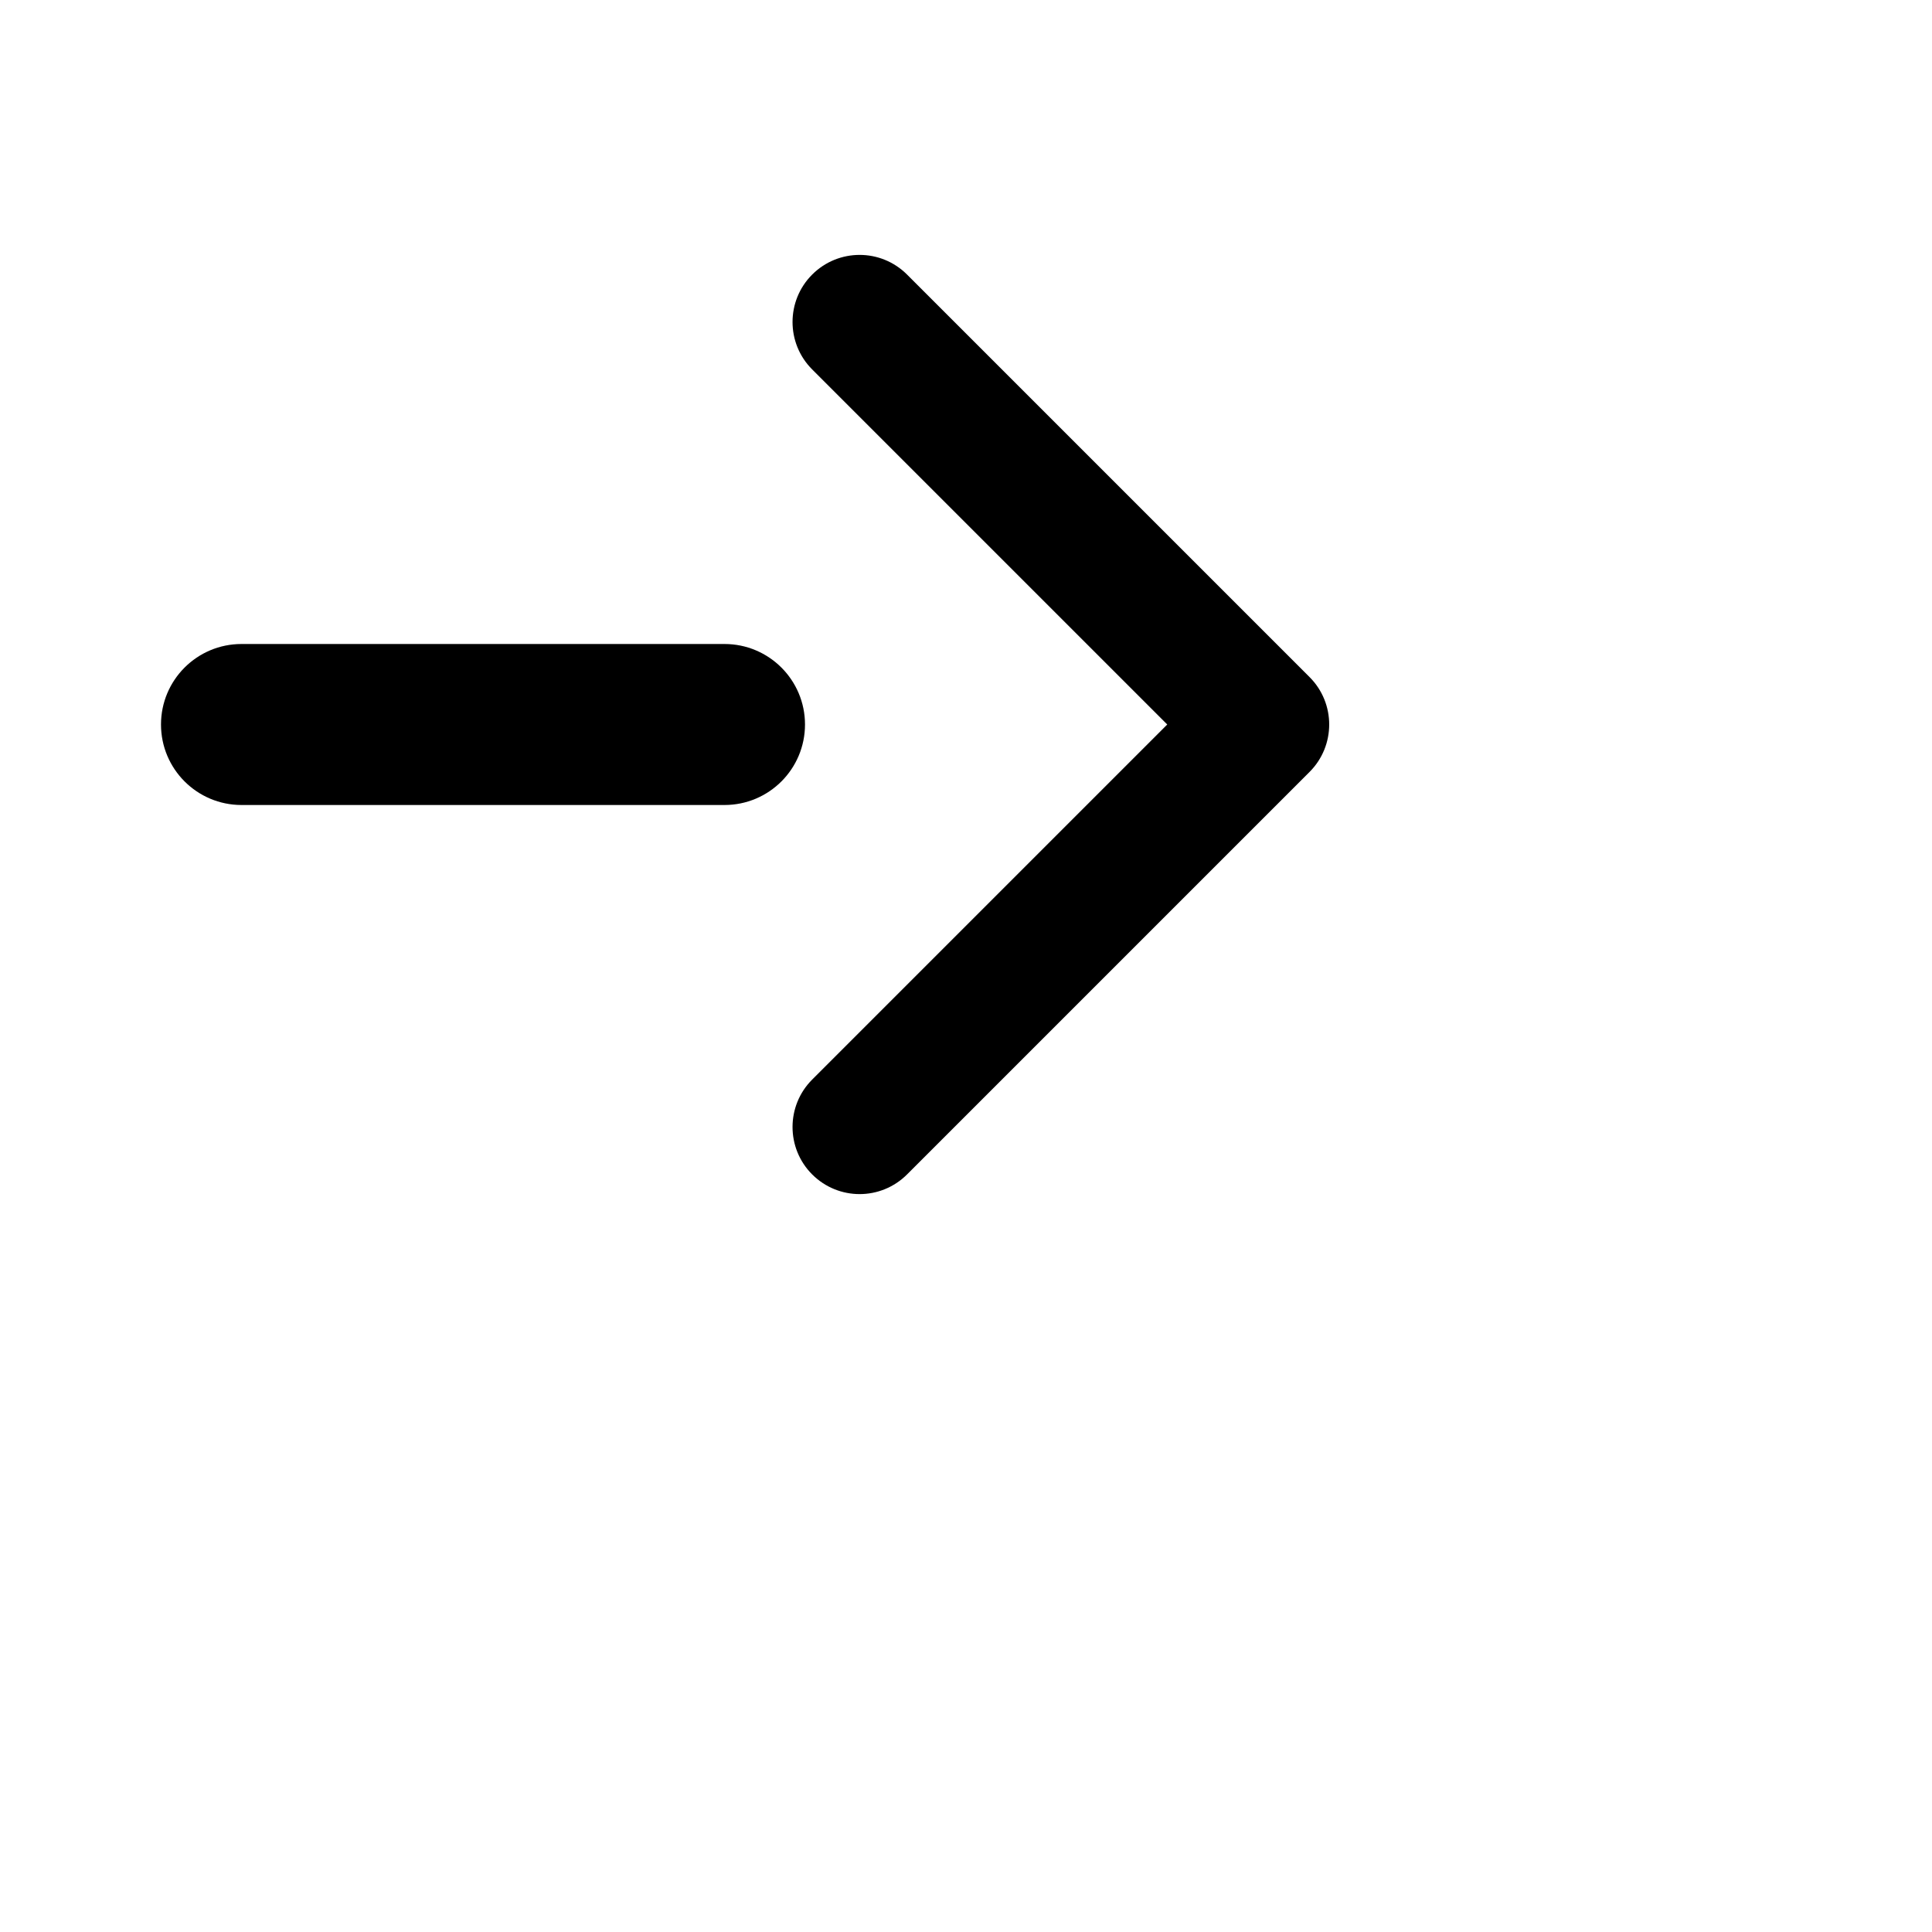
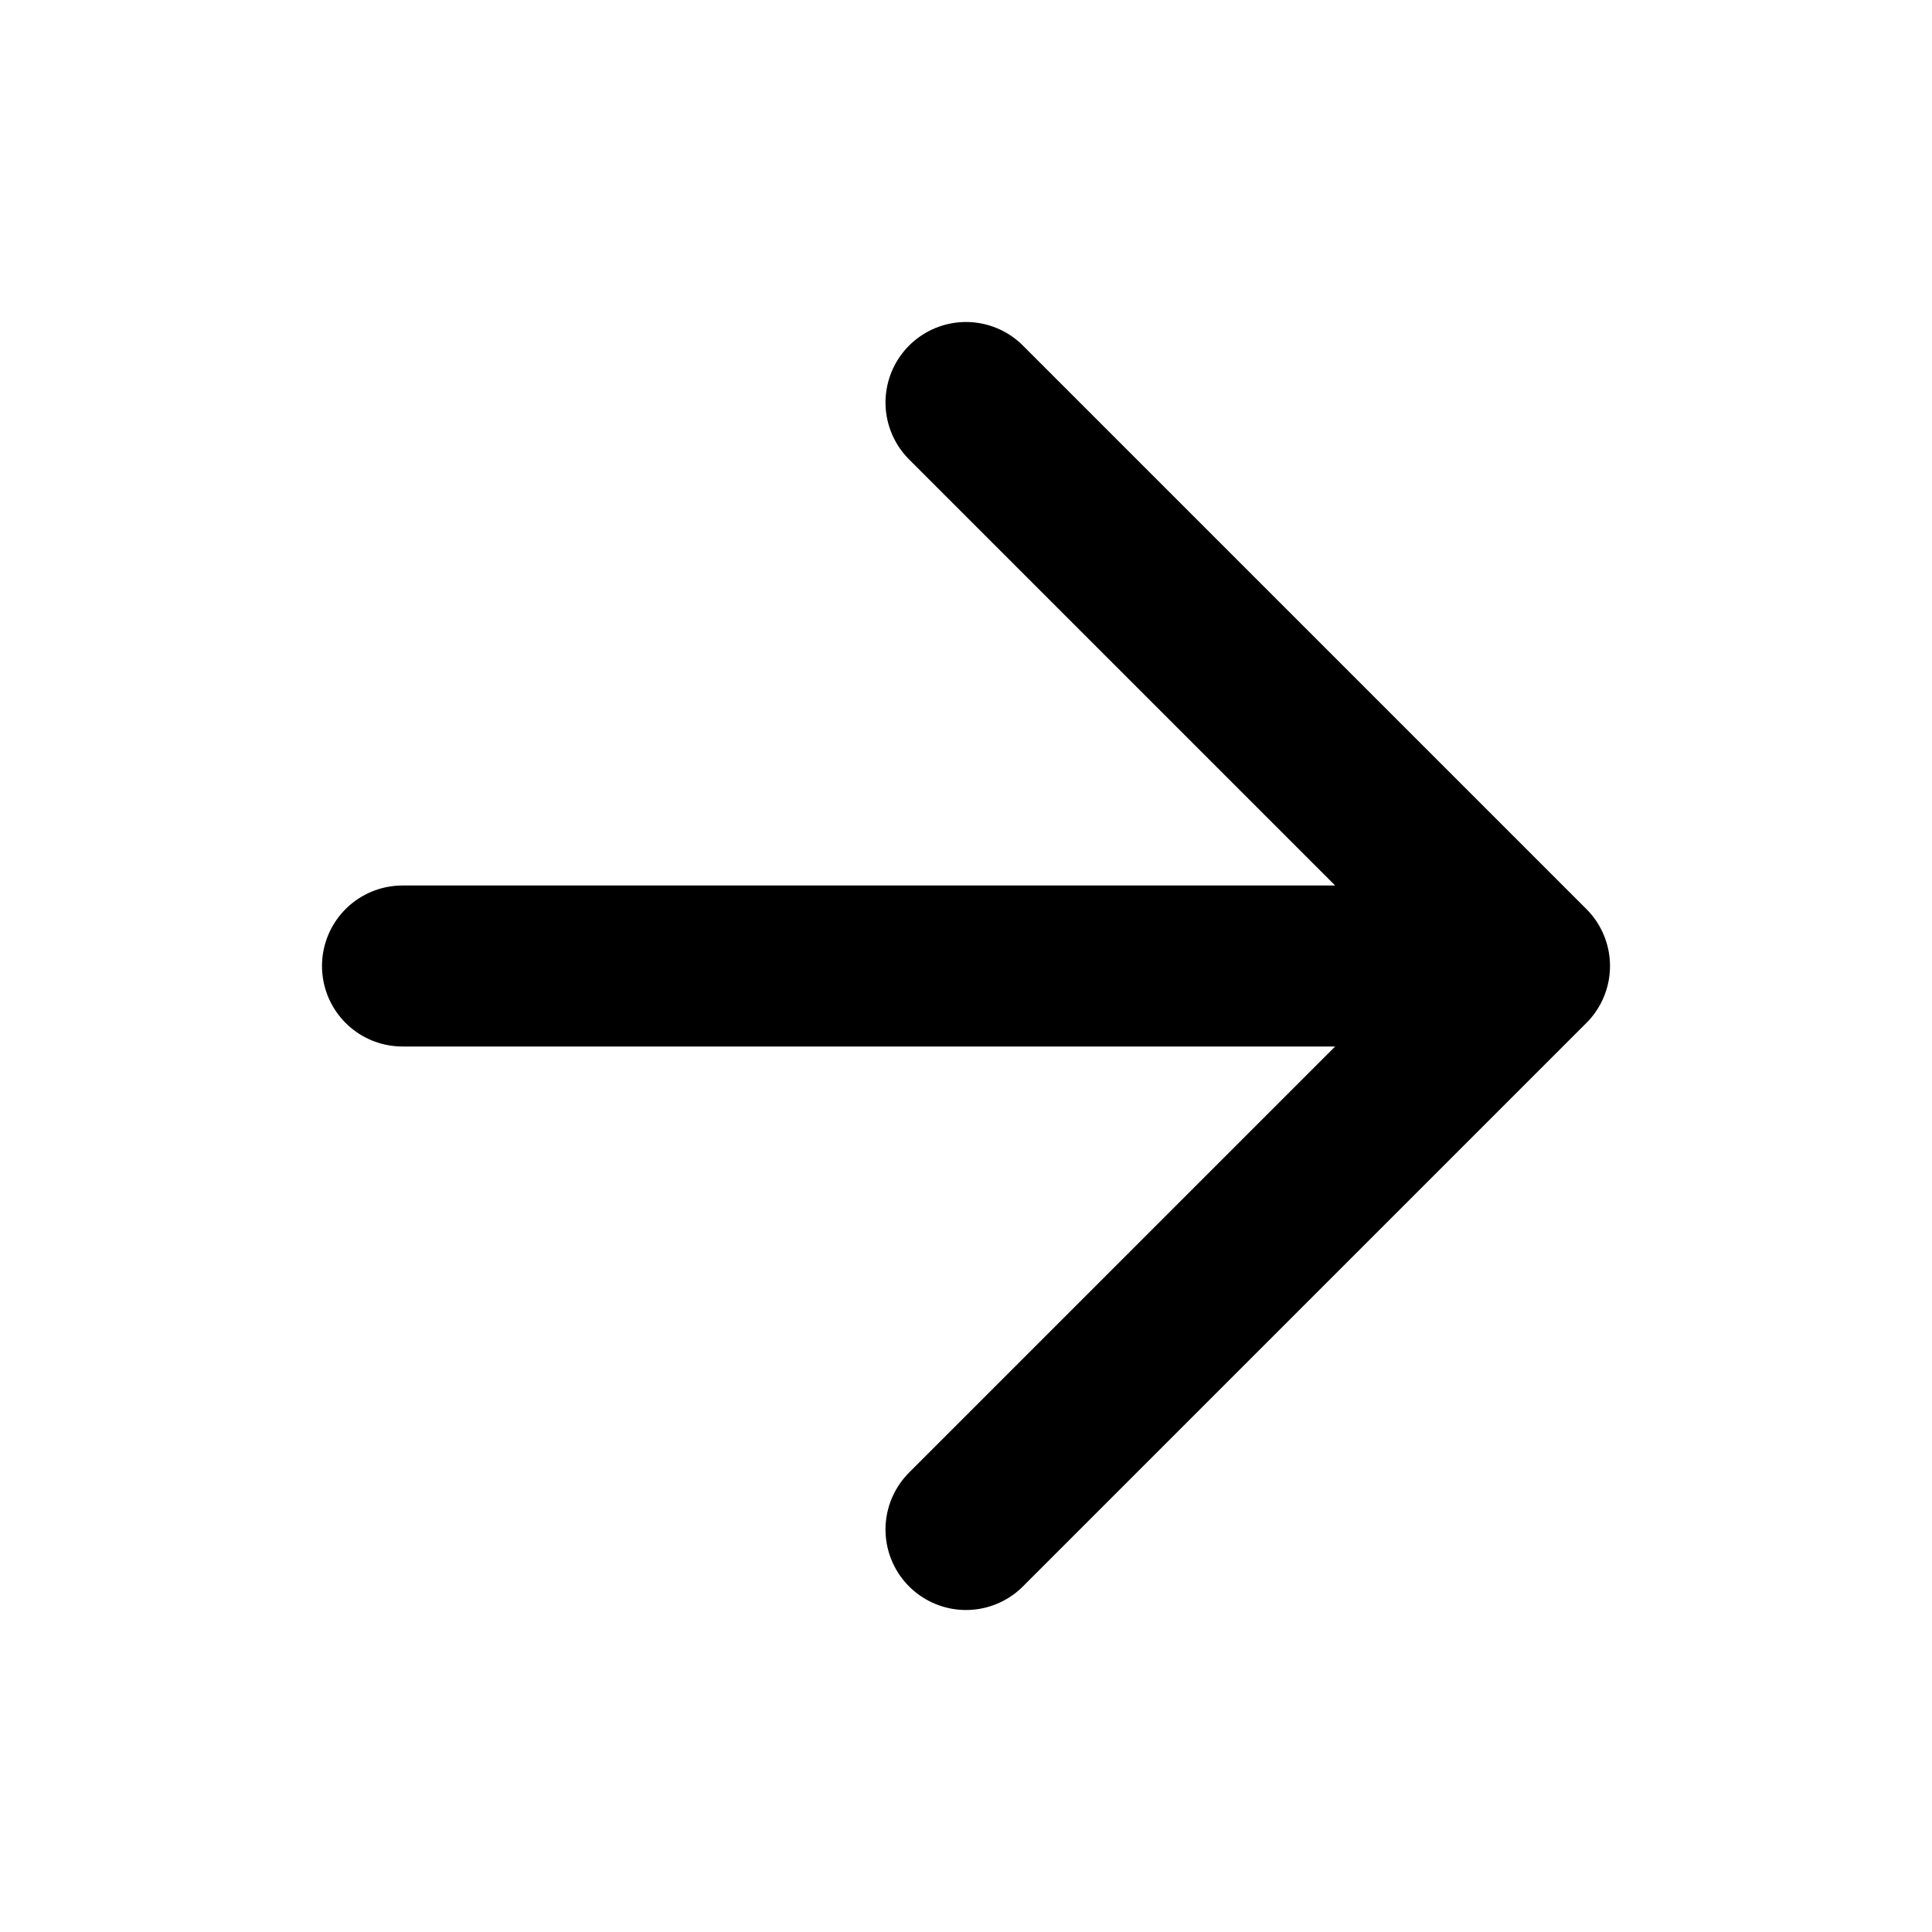
- <svg xmlns="http://www.w3.org/2000/svg" width="20" height="20" viewBox="0 0 24 24" fill="none">
-   <g>
-     <rect x="2" y="8" width="8" height="2" rx="1" fill="#000" />
-     <path fill-rule="evenodd" clip-rule="evenodd" d="M10.089 3.411C10.415 3.085 10.942 3.085 11.268 3.411L16.268 8.411C16.593 8.736 16.593 9.264 16.268 9.589L11.268 14.589C10.942 14.915 10.415 14.915 10.089 14.589C9.764 14.264 9.764 13.736 10.089 13.411L14.5 9L10.089 4.589C9.764 4.264 9.764 3.736 10.089 3.411Z" fill="#000" />
-   </g>
+ <svg xmlns="http://www.w3.org/2000/svg" viewBox="0 0 24 24" fill="none" stroke="currentColor" stroke-width="2" stroke-linecap="round" stroke-linejoin="round">
+   <path d="M5 12H19M12 5l7 7l-7 7" />
</svg>
